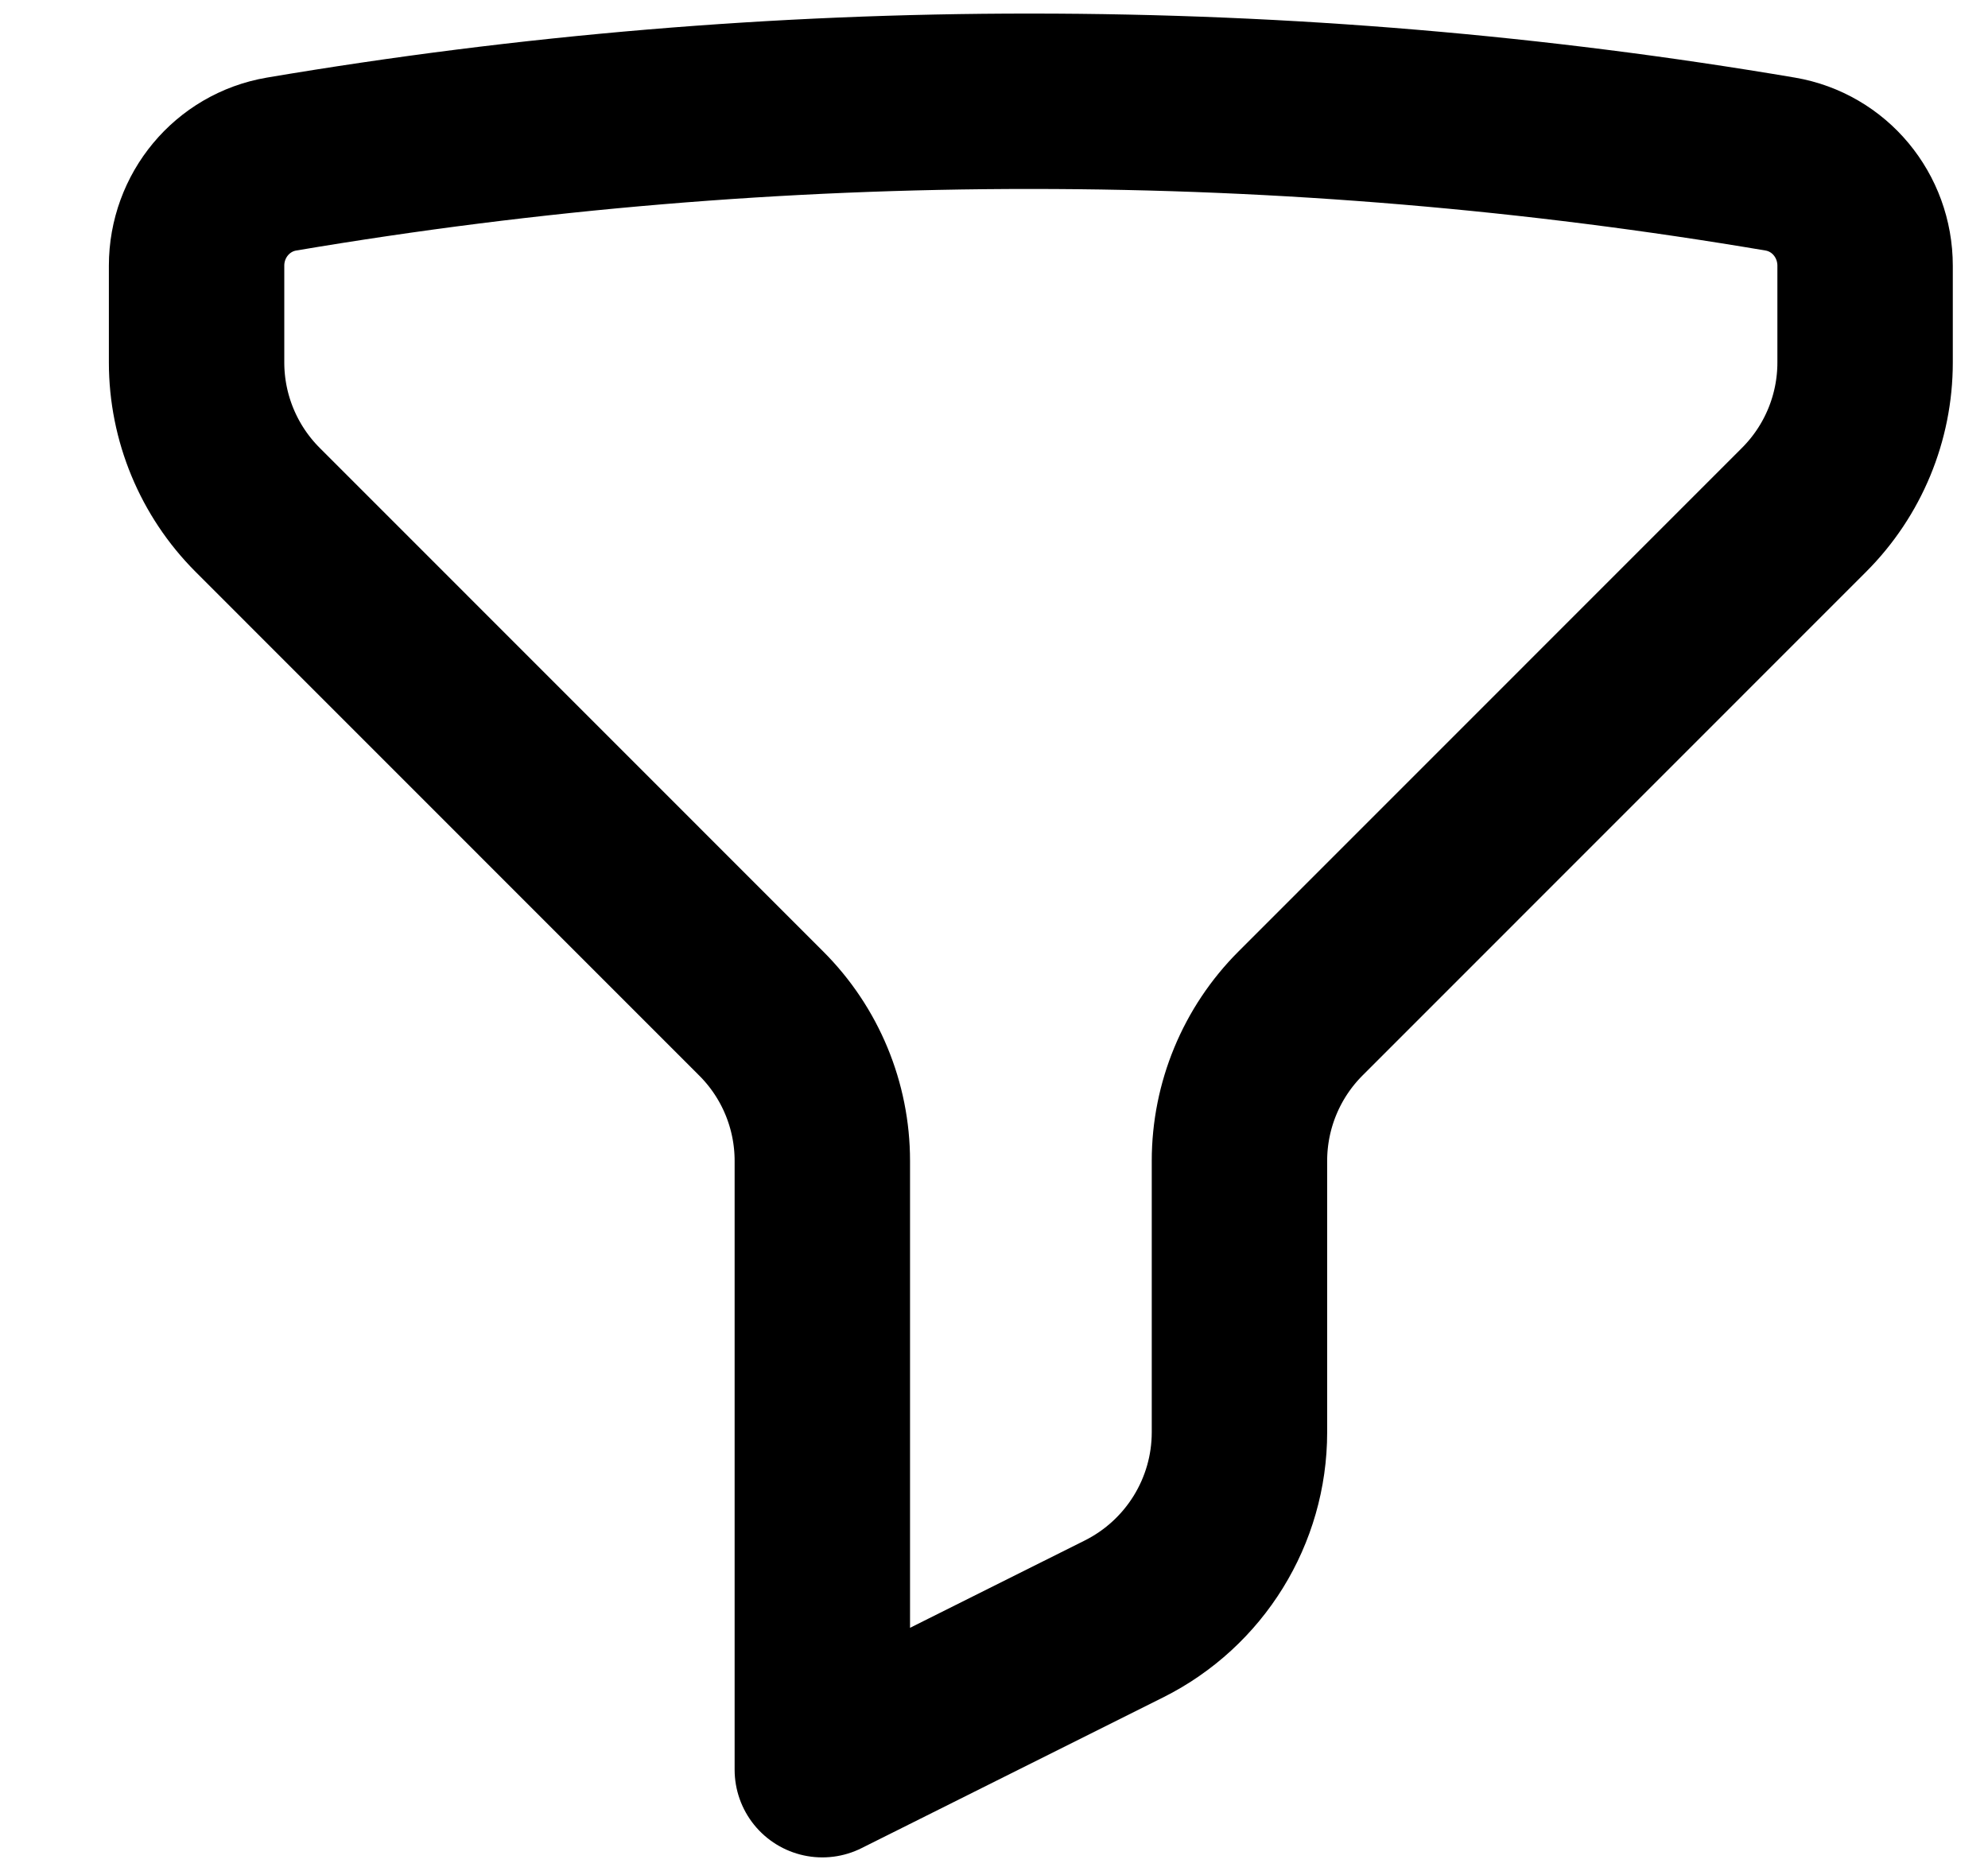
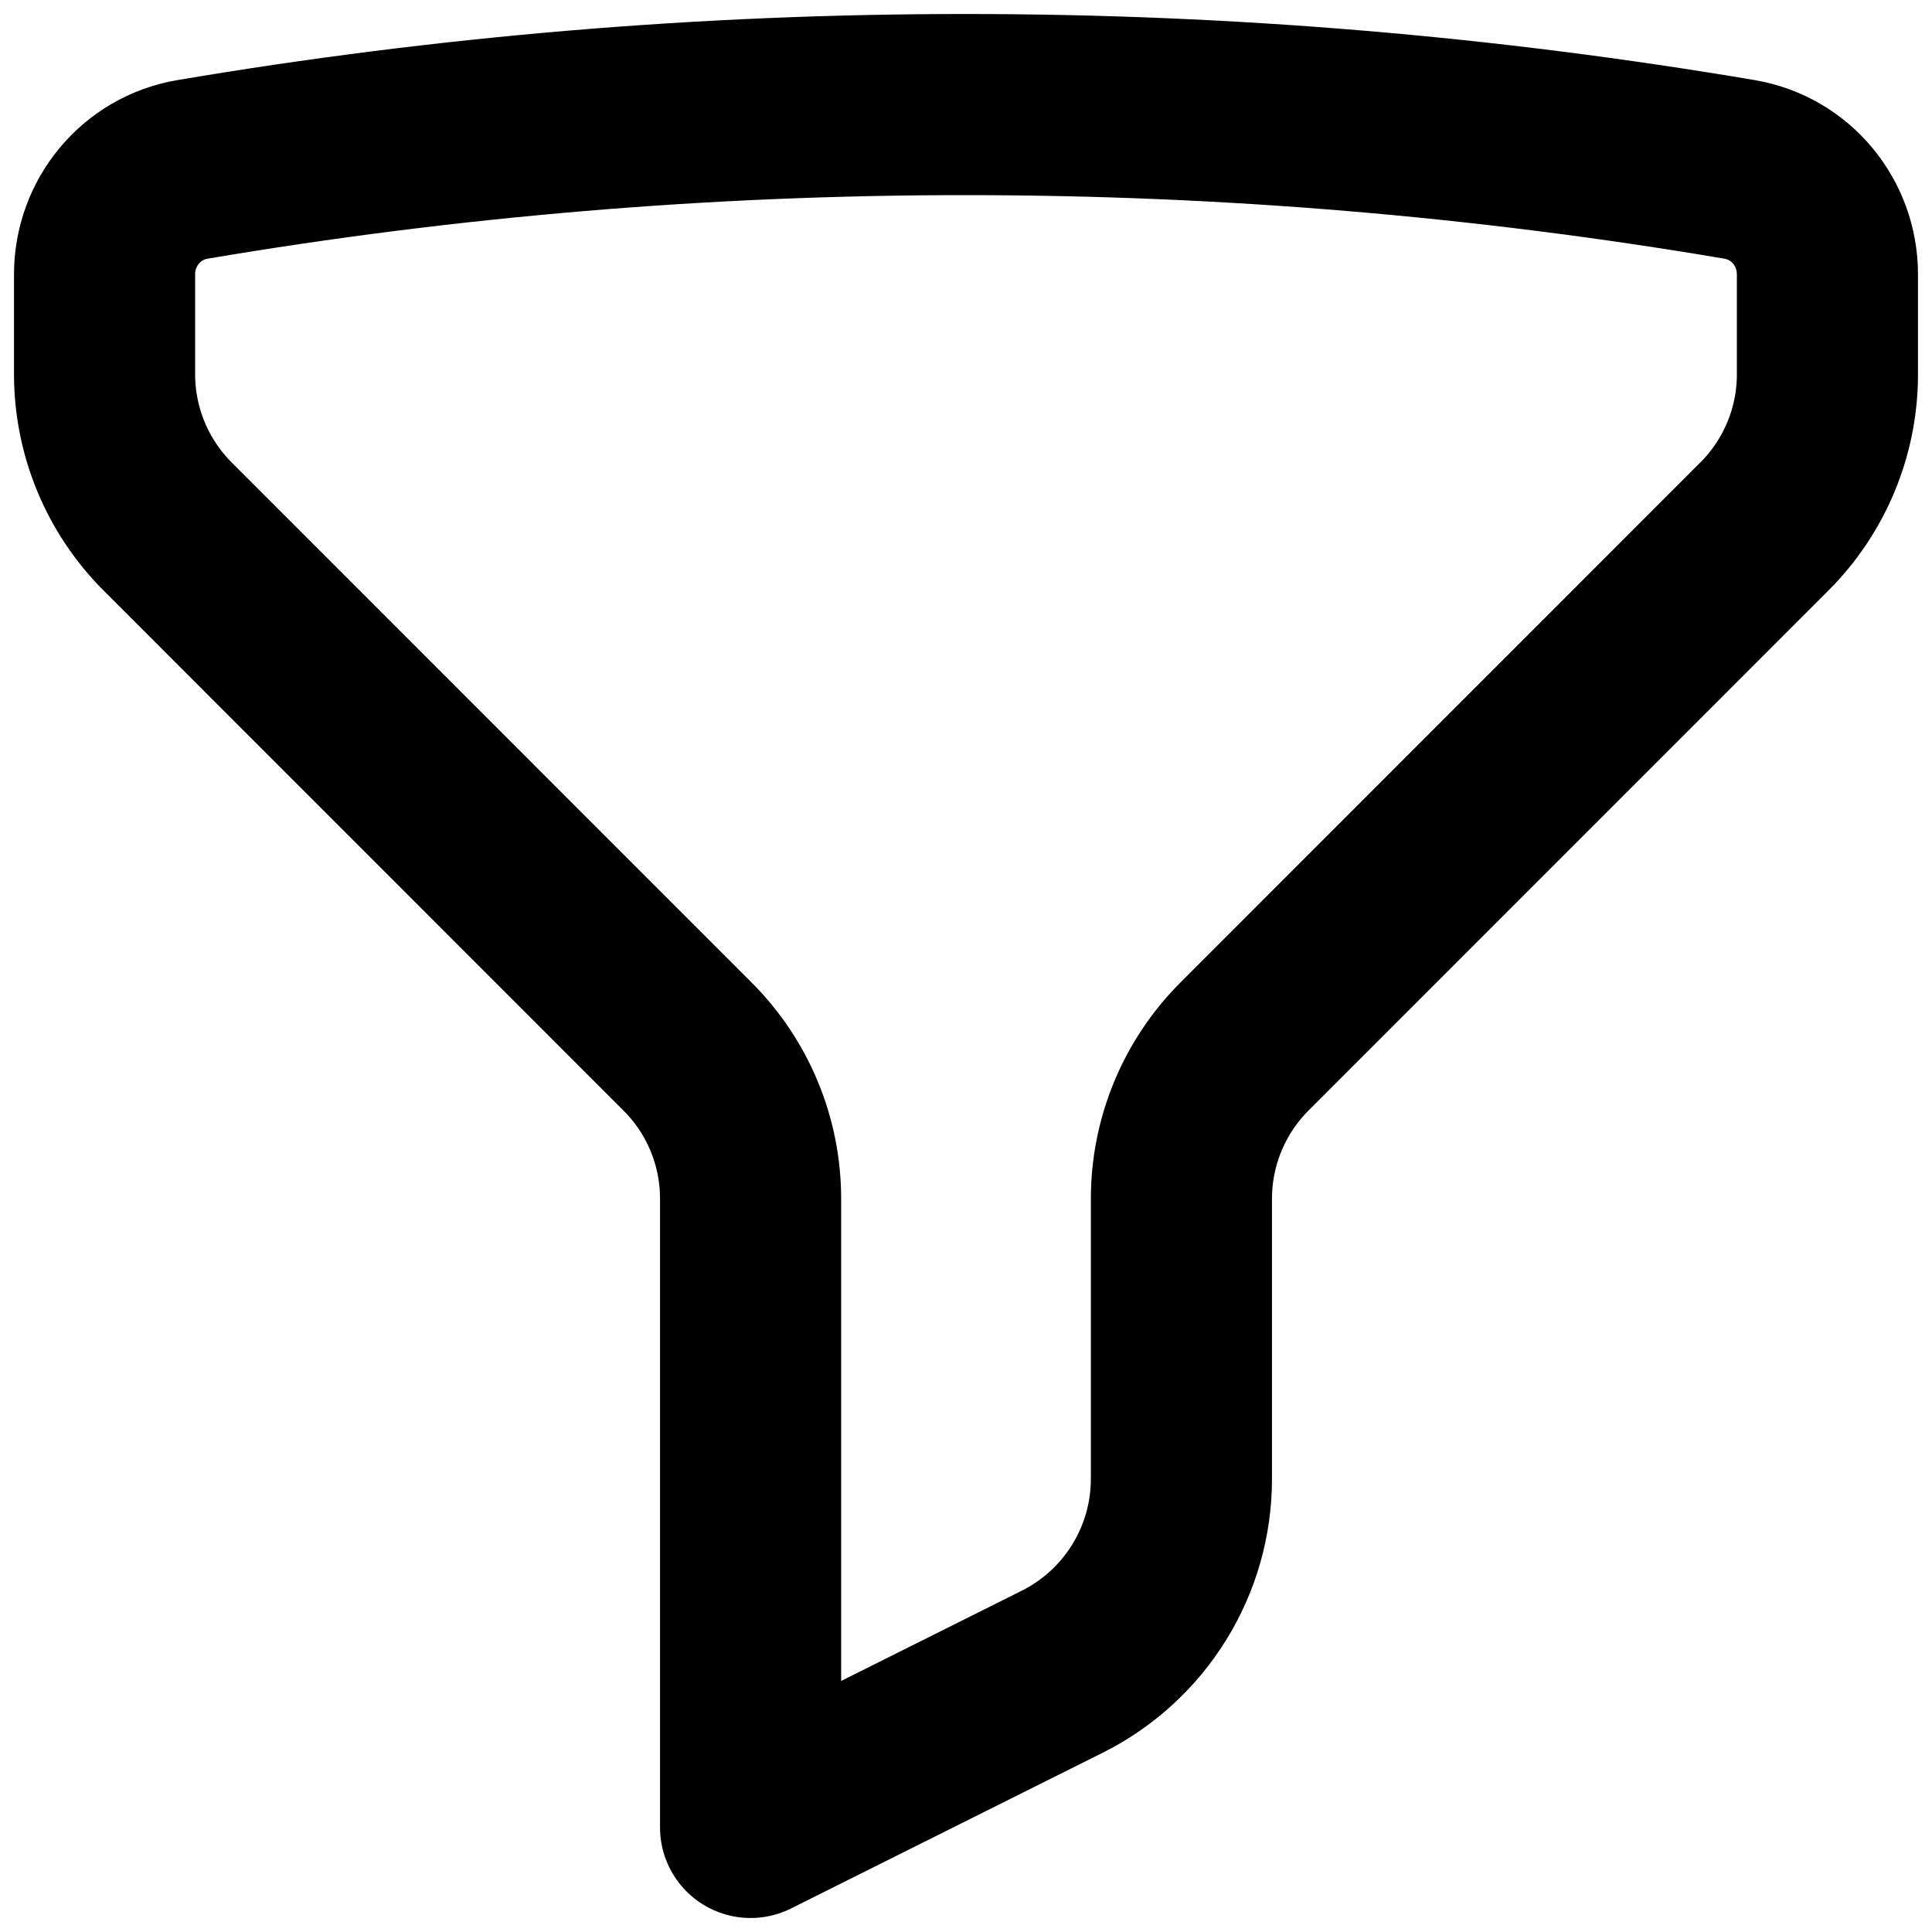
- <svg viewBox="0 0 17 16" stroke-width="1.5" stroke="currentColor" aria-hidden="true" fill="none">
-   <g clip-path="url(#a)">
-     <path stroke-linecap="round" stroke-linejoin="round" d="M8.815.866c2.184 0 4.325.184 6.408.537.422.072.726.44.726.87V3.1c0 .473-.188.926-.522 1.26l-4.306 4.307a1.783 1.783 0 00-.522 1.26v2.321c0 .676-.382 1.293-.986 1.596l-2.581 1.29V9.928a1.78 1.78 0 00-.523-1.261L2.203 4.36a1.784 1.784 0 01-.522-1.26v-.828c0-.428.304-.797.727-.869A38.301 38.301 0 018.815.866z" />
-   </g>
+ <svg xmlns="http://www.w3.org/2000/svg" viewBox="0 0 16 16" stroke-width="1.5" stroke="currentColor" aria-hidden="true" fill="none">
  <defs>
    <clipPath id="a">
-       <path d="M0 0h16v16H0z" transform="translate(.815)" />
+       <path d="M0 0h16v16H0z" />
    </clipPath>
  </defs>
+   <g clip-path="url(#a)">
+     <path stroke-linecap="round" stroke-linejoin="round" d="M8 .866c2.184 0 4.324.184 6.407.537.423.072.727.44.727.87V3.1c0 .473-.188.926-.522 1.26l-4.306 4.307a1.784 1.784 0 00-.522 1.26v2.321c0 .676-.382 1.293-.986 1.596l-2.582 1.29V9.928a1.78 1.78 0 00-.522-1.261L1.388 4.36A1.784 1.784 0 01.866 3.1v-.828c0-.428.304-.797.727-.869A38.301 38.301 0 018 .866z" />
+   </g>
</svg>
